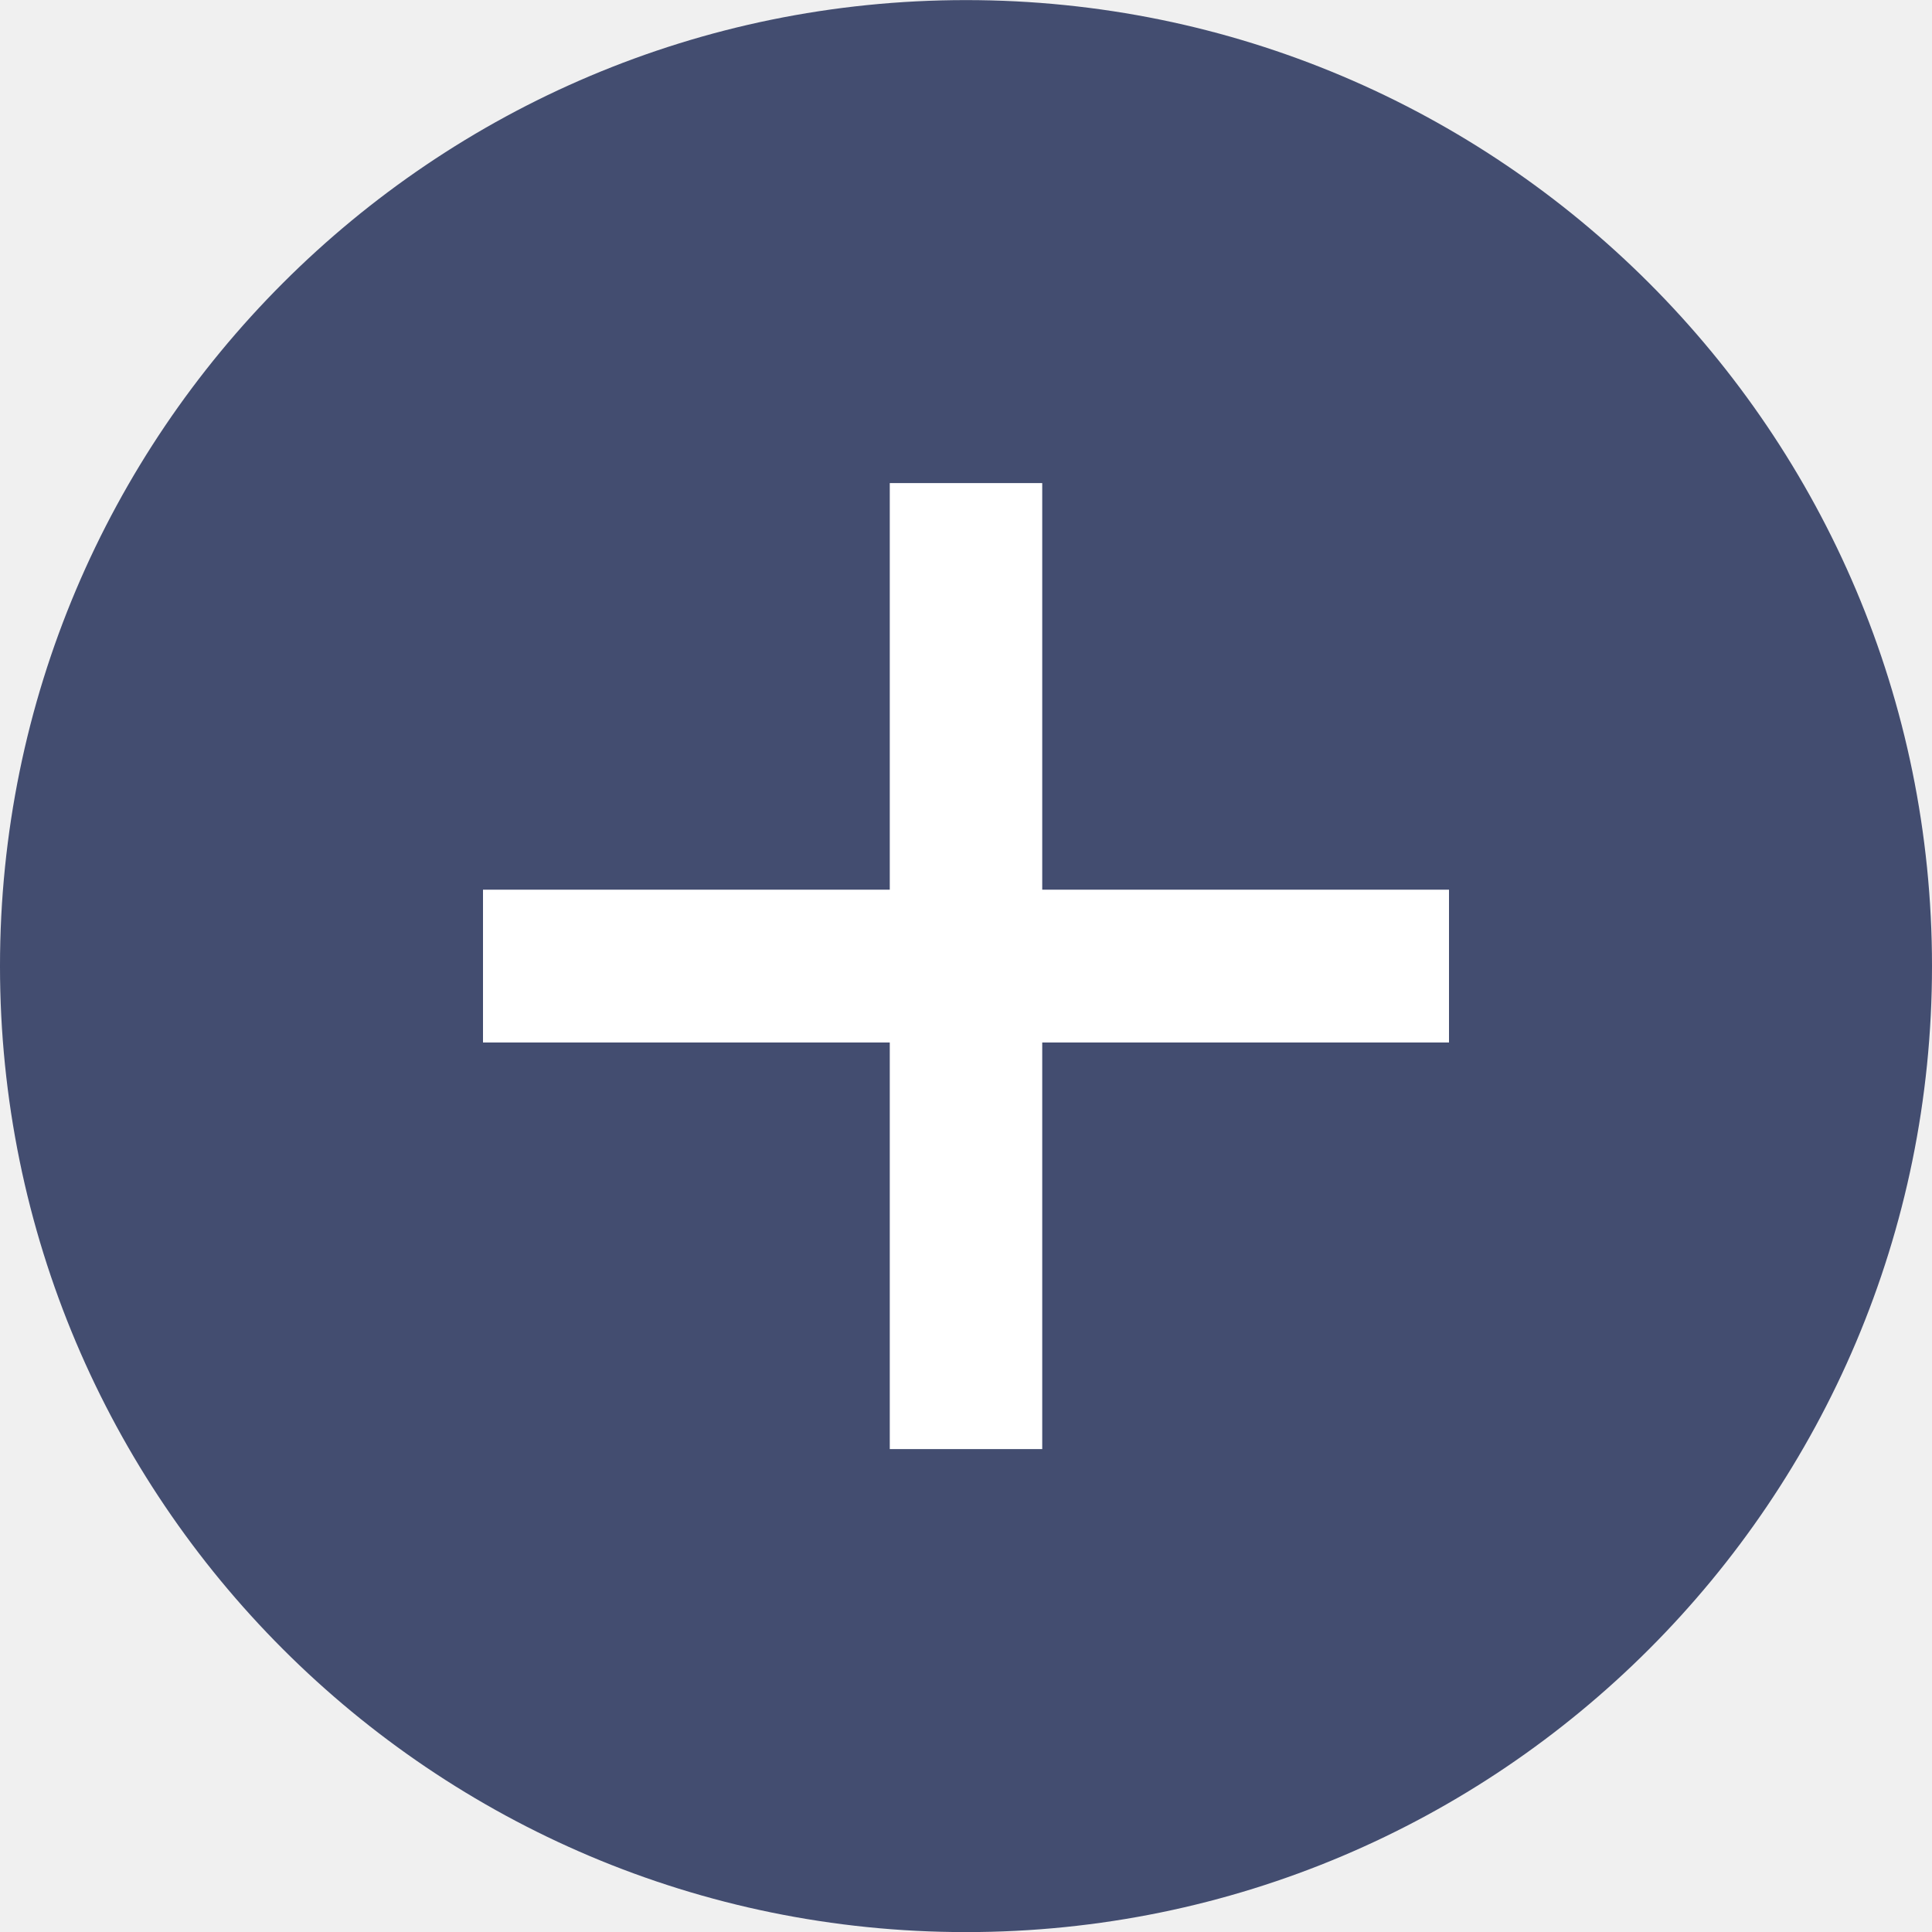
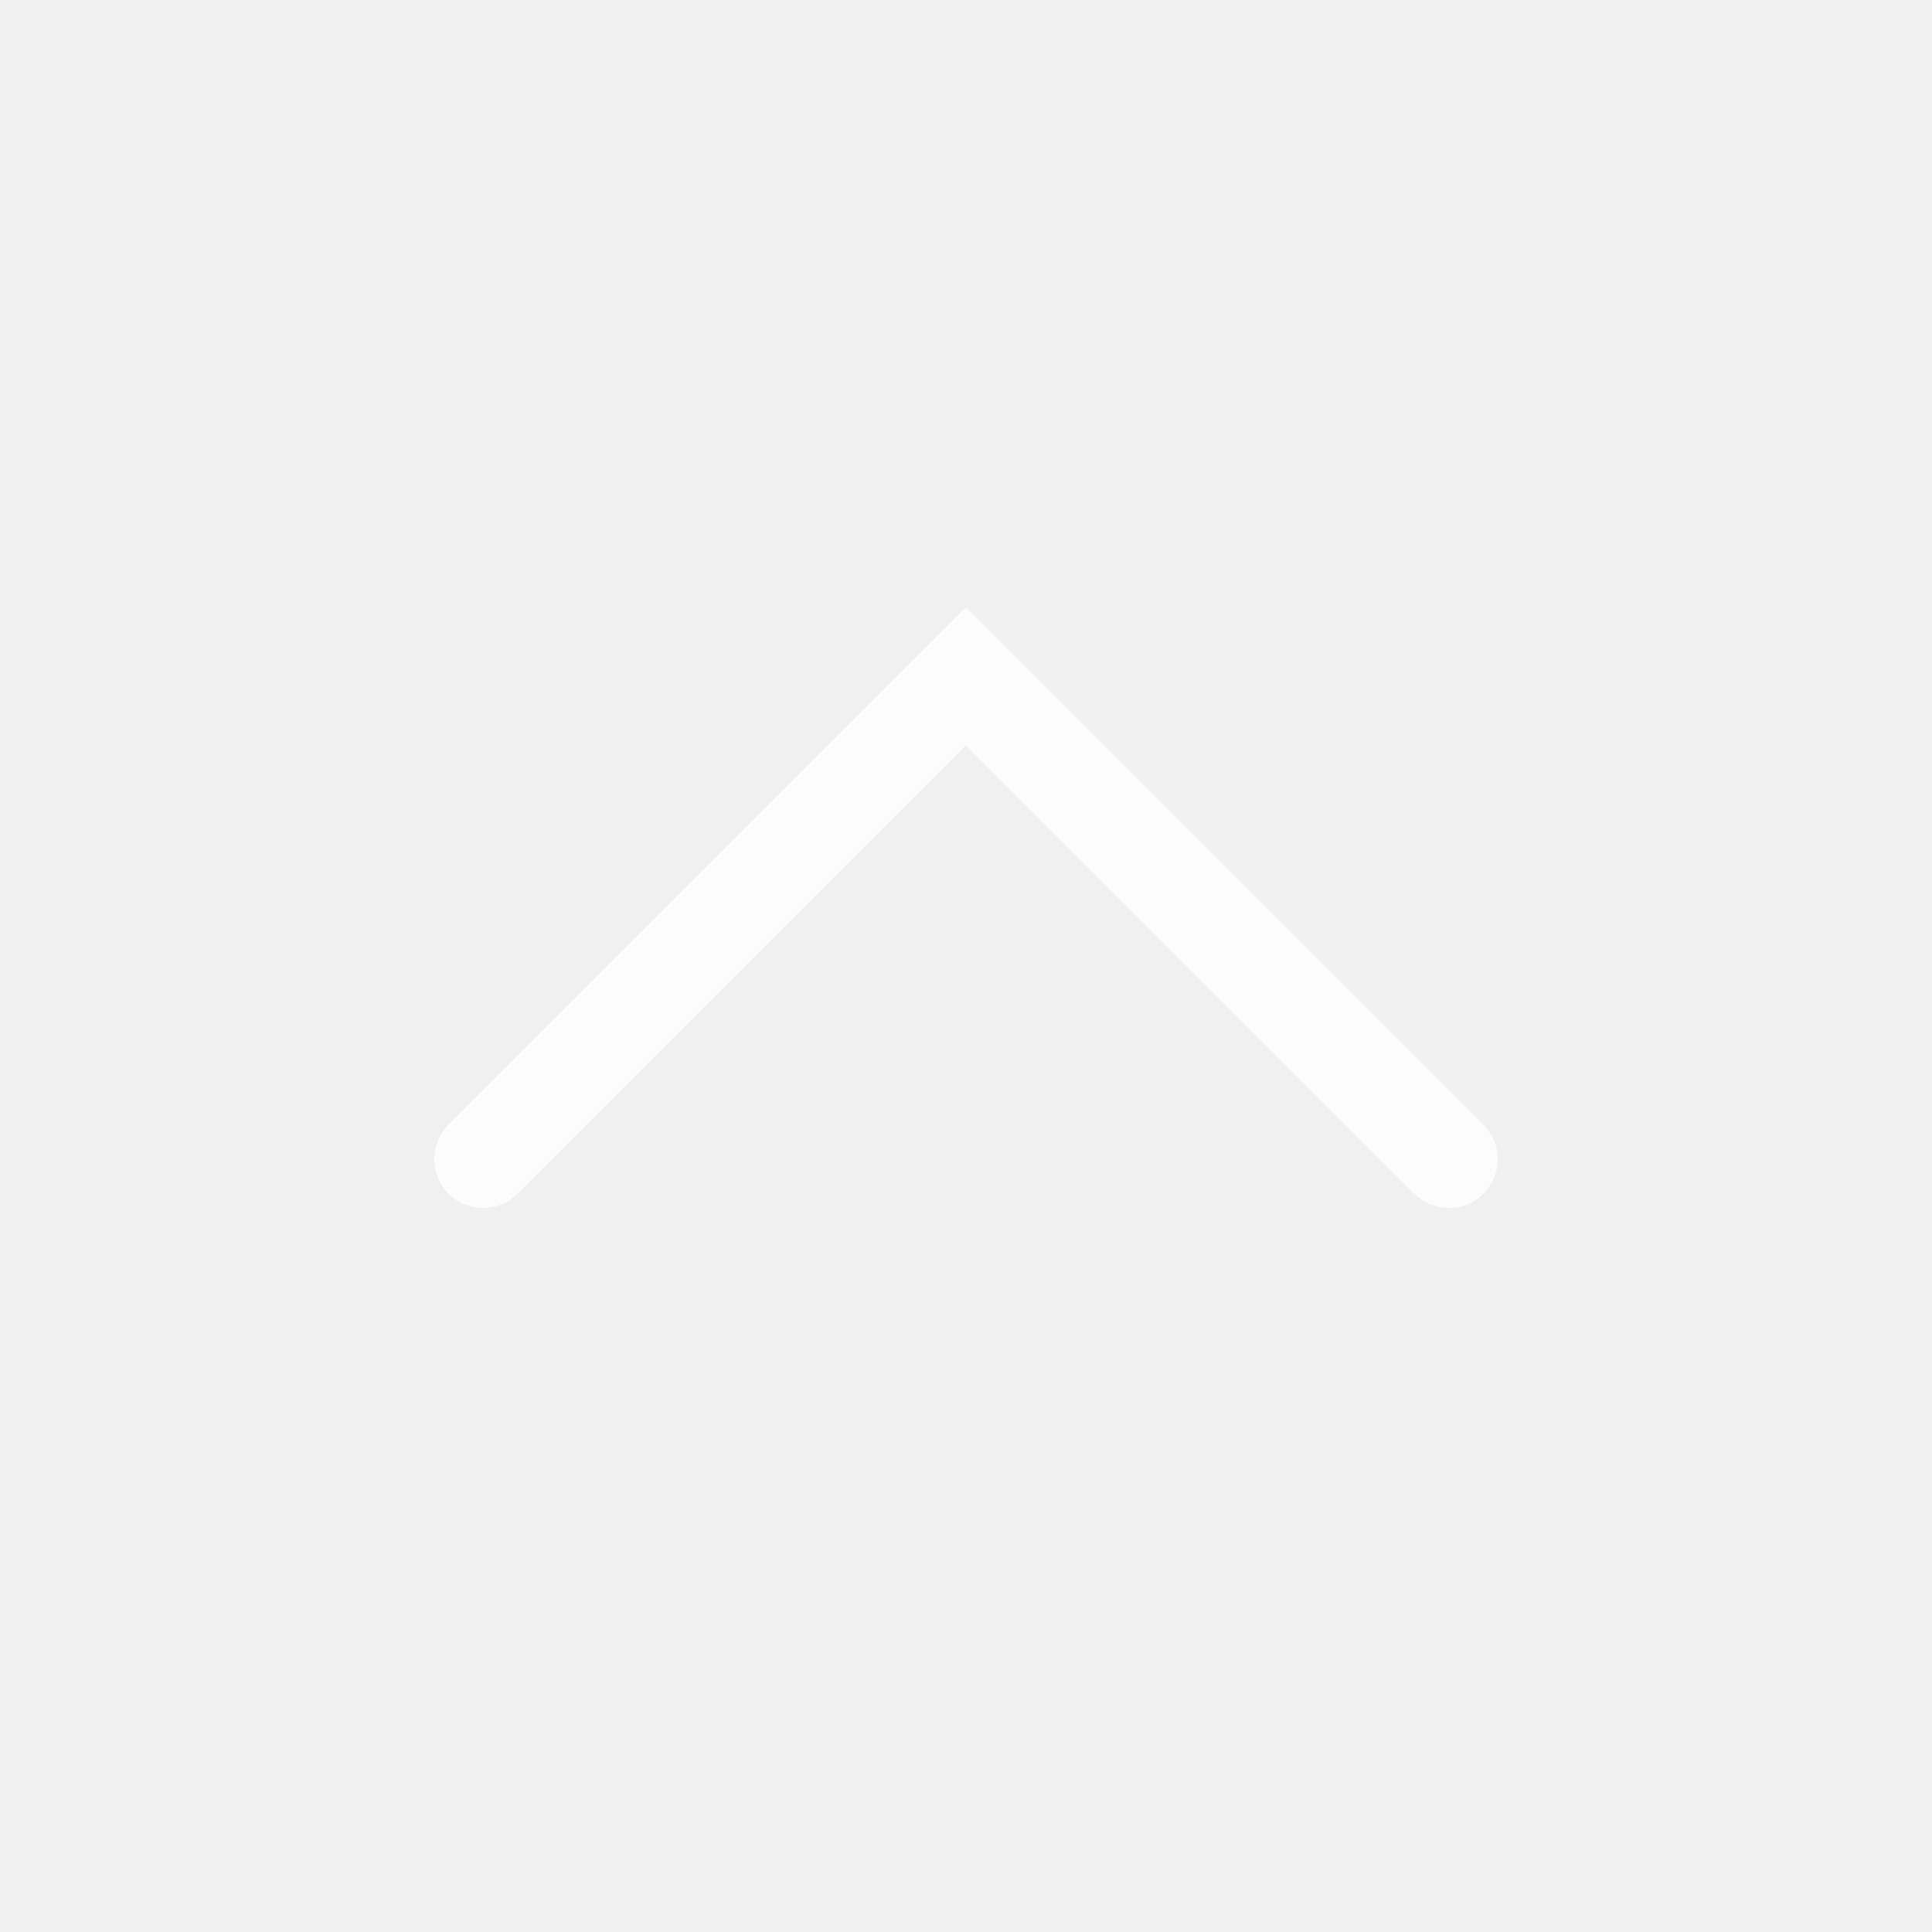
<svg xmlns="http://www.w3.org/2000/svg" viewBox="0 0 50 50" version="1.2" baseProfile="tiny">
  <defs>
</defs>
  <g fill="none" stroke="black" stroke-width="1" fill-rule="evenodd" stroke-linecap="square" stroke-linejoin="bevel">
-     <g fill="#434d70" fill-opacity="1" stroke="none" transform="matrix(2.27273,0,0,2.27273,79.5455,-2498.91)" font-family="Source Code Pro" font-size="11" font-weight="400" font-style="normal">
-       <circle cx="-24" cy="1110.52" r="11" />
+     <g fill="none" stroke="#fcfcfc" stroke-opacity="1" stroke-width="1.01" stroke-linecap="round" stroke-linejoin="miter" stroke-miterlimit="2" transform="matrix(2.5,0,0,2.5,2.5,2.5)" font-family="Noto Sans" font-size="12" font-weight="400" font-style="normal">
+       <polyline fill="none" vector-effect="none" points="4,11 9,6 14,11 " />
    </g>
-     <g fill="#ffffff" fill-opacity="1" stroke="none" transform="matrix(2.27273,0,0,2.27273,79.5455,-2498.91)" font-family="Source Code Pro" font-size="11" font-weight="400" font-style="normal">
-       <path vector-effect="none" fill-rule="nonzero" d="M-24.868,1105.02 L-24.868,1109.65 L-29.5,1109.65 L-29.5,1111.39 L-24.868,1111.39 L-24.868,1116.02 L-23.132,1116.02 L-23.132,1111.39 L-18.5,1111.39 L-18.5,1109.65 L-23.132,1109.65 L-23.132,1105.02 L-24.868,1105.02" />
-     </g>
-     <g fill="none" stroke="#000000" stroke-opacity="1" stroke-width="1" stroke-linecap="square" stroke-linejoin="bevel" transform="matrix(1,0,0,1,0,0)" font-family="Source Code Pro" font-size="11" font-weight="400" font-style="normal">
+     <g fill="none" stroke="#000000" stroke-opacity="1" stroke-width="1" stroke-linecap="square" stroke-linejoin="bevel" transform="matrix(1,0,0,1,0,0)" font-family="Noto Sans" font-size="12" font-weight="400" font-style="normal">
</g>
  </g>
</svg>
